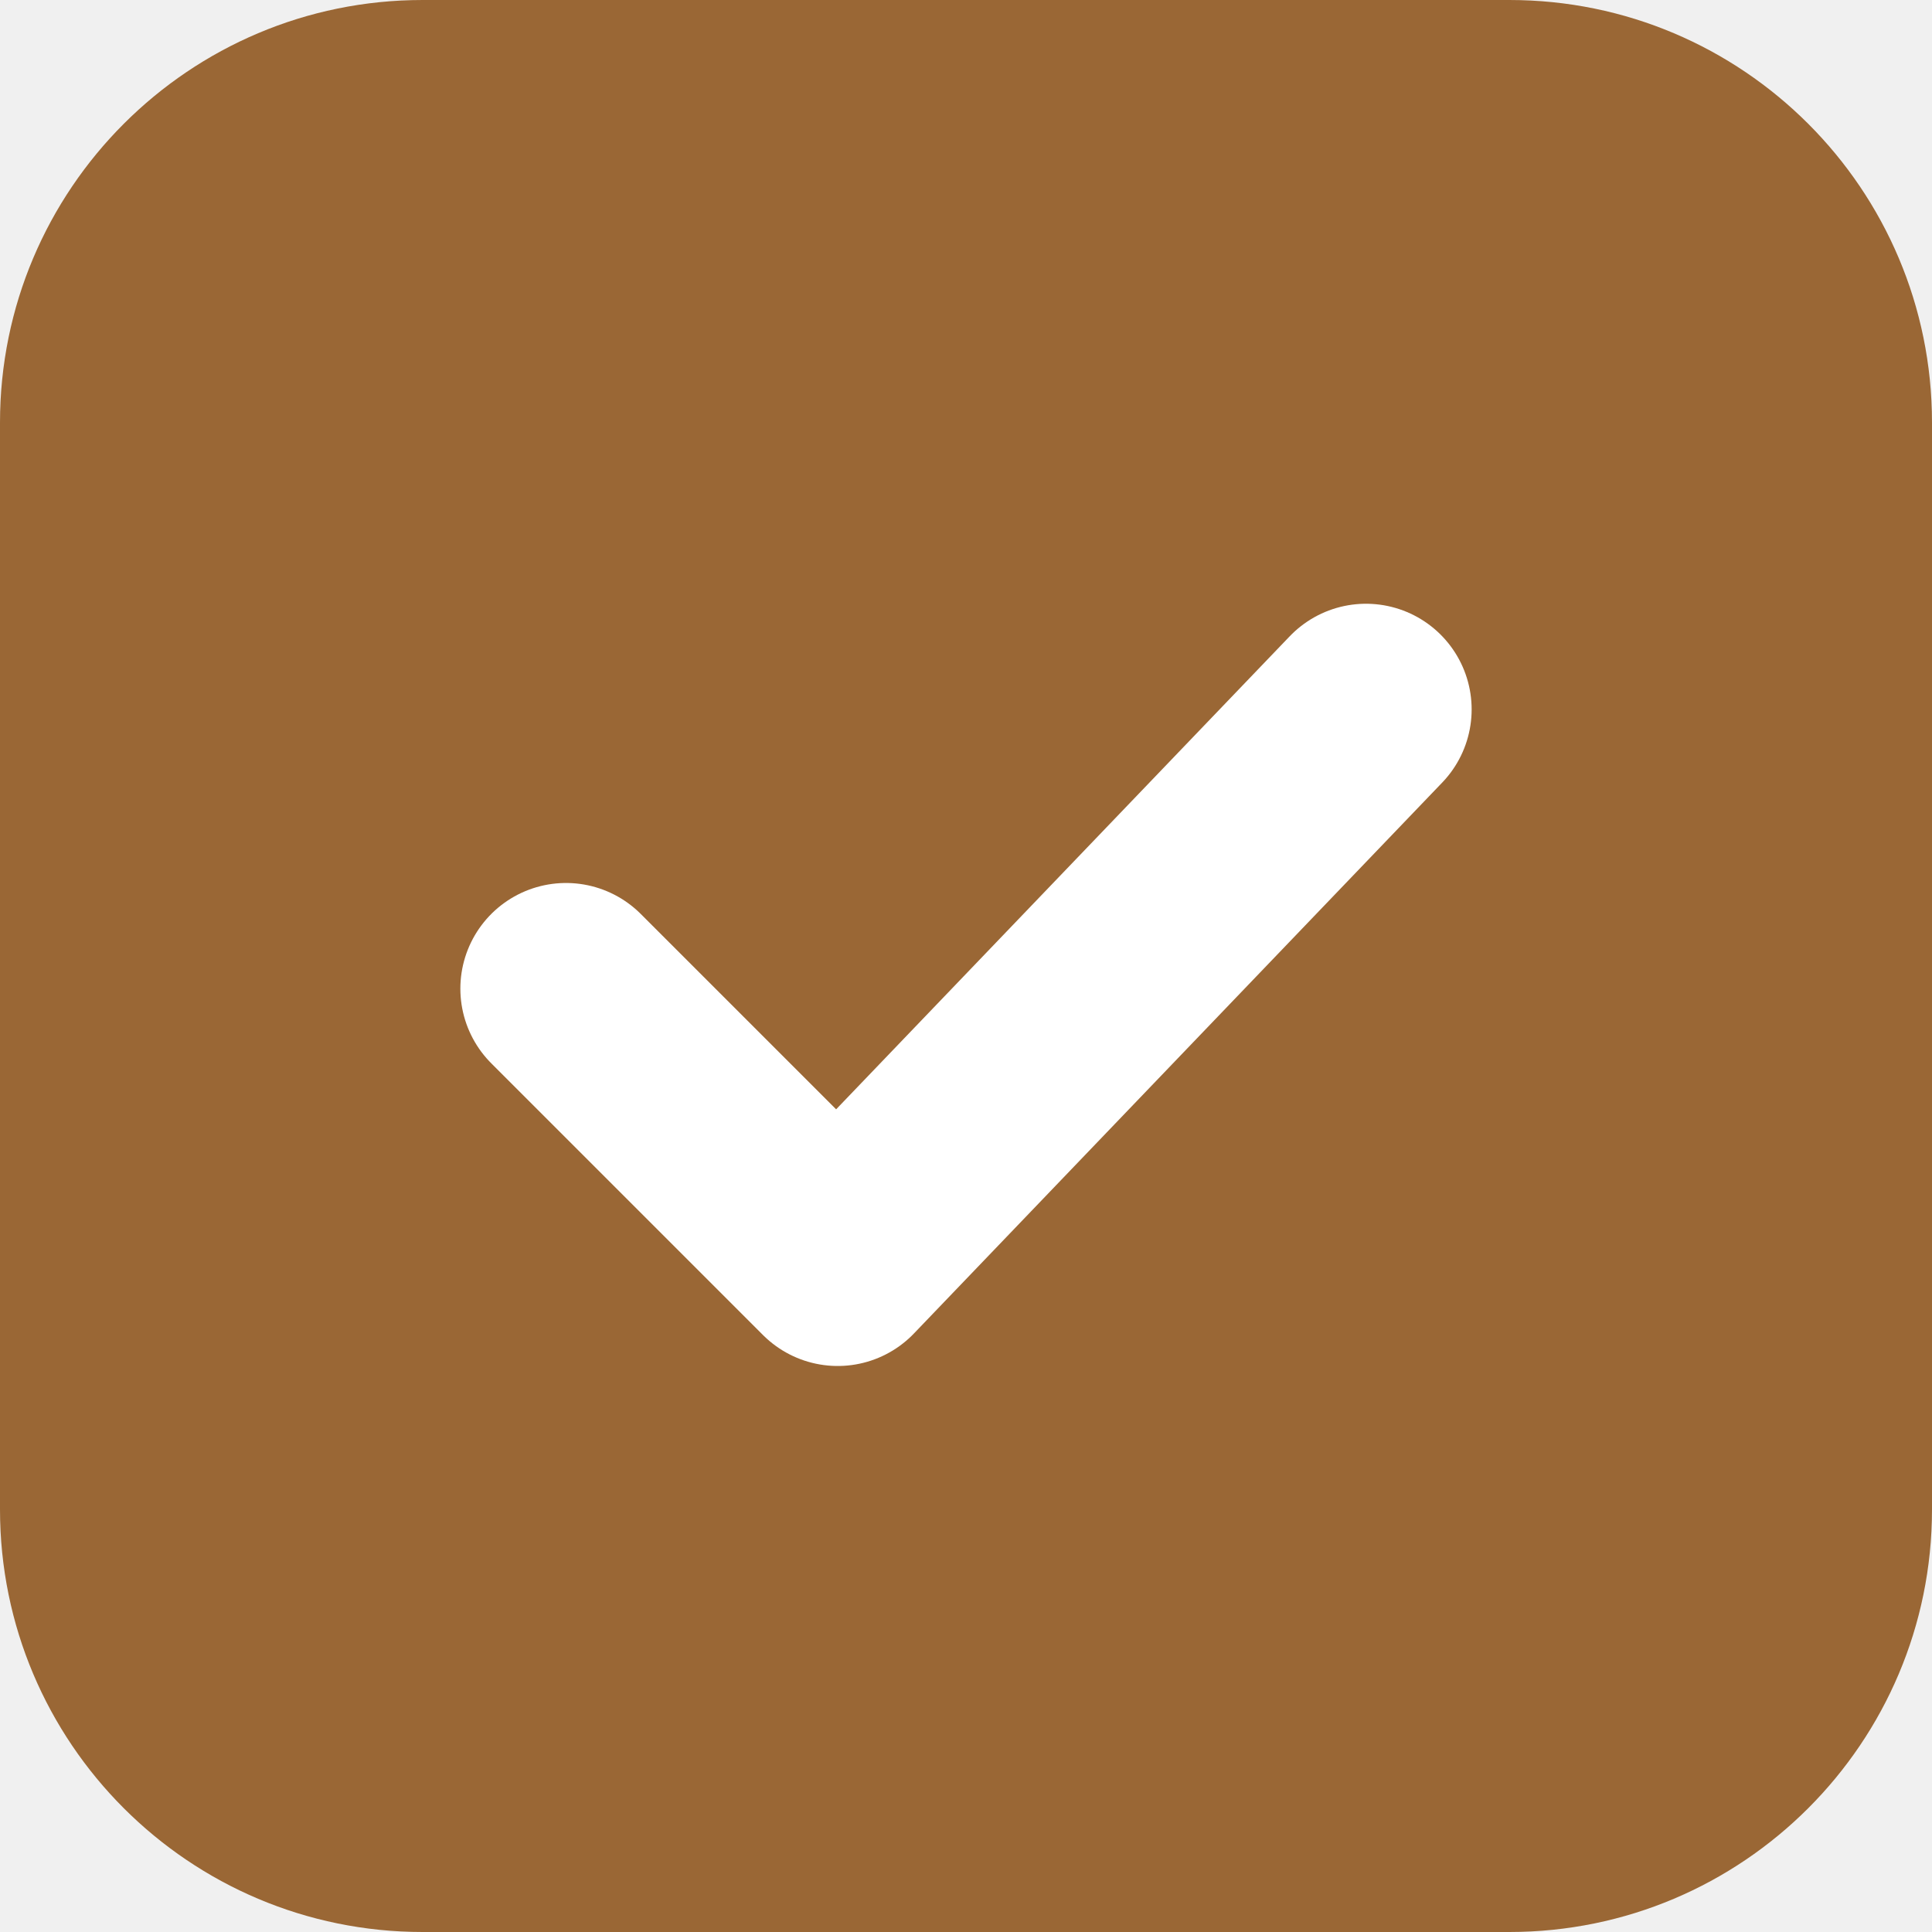
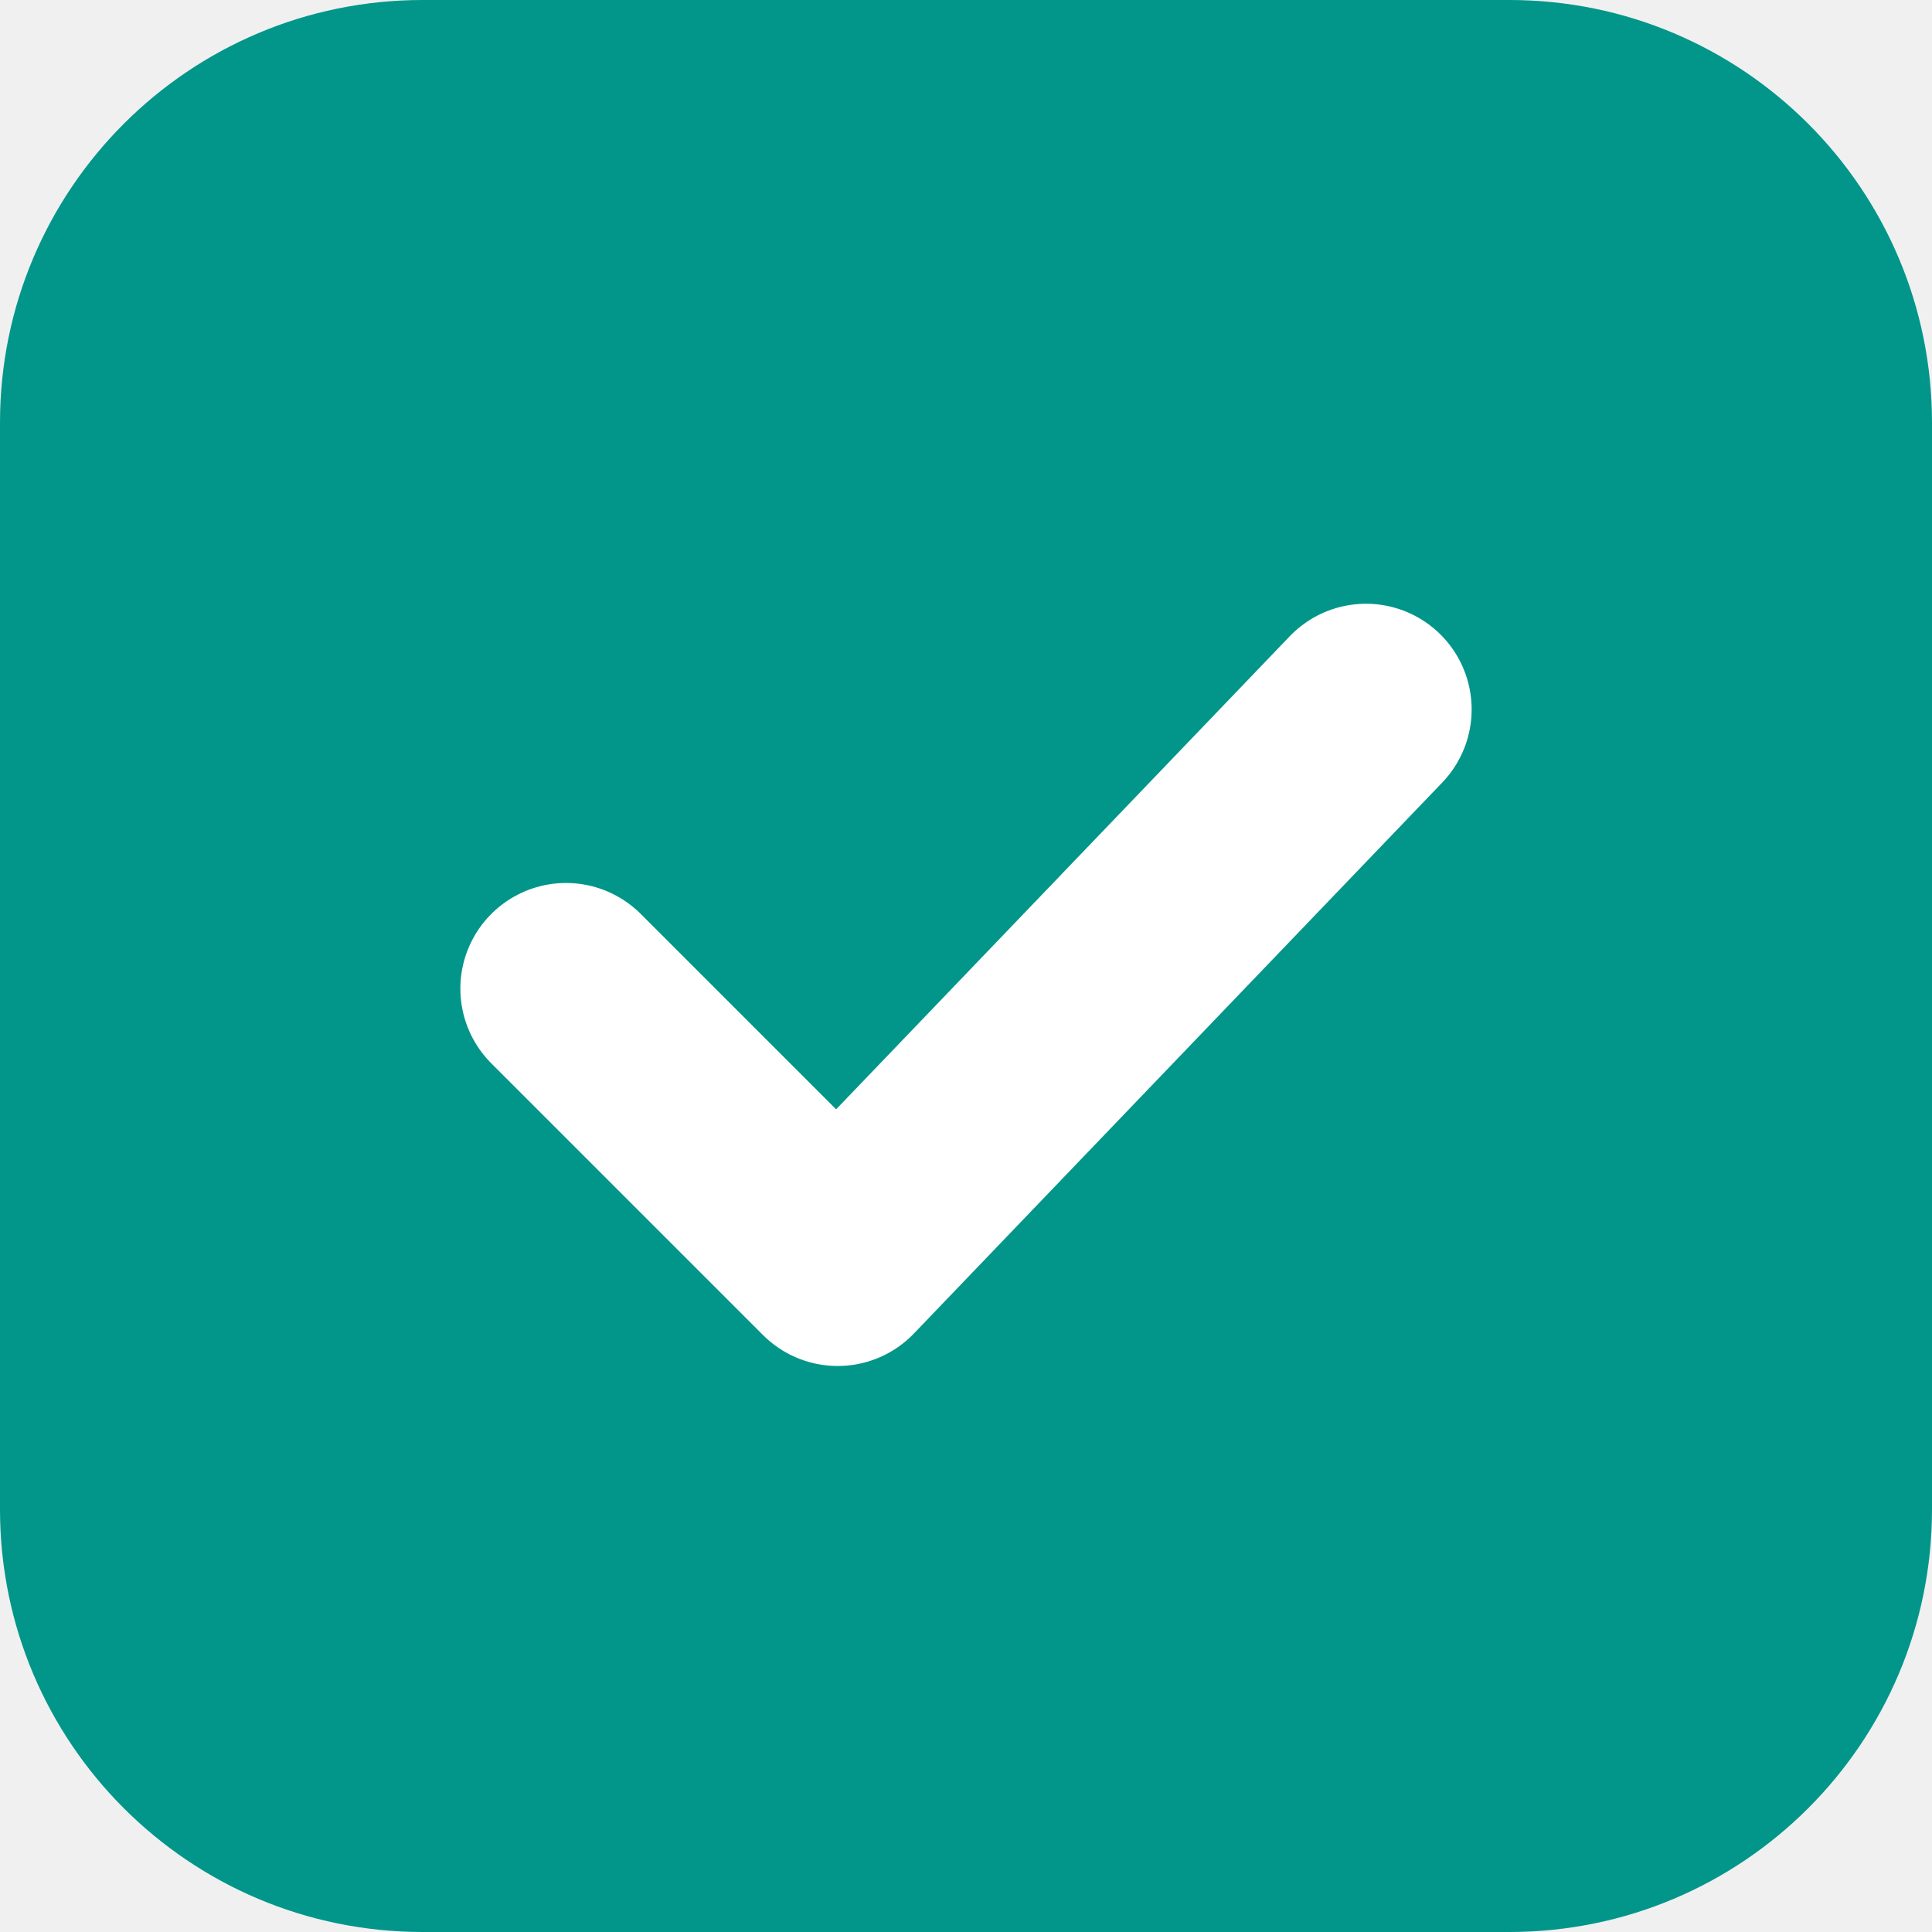
<svg xmlns="http://www.w3.org/2000/svg" viewBox="0 0 512 512" width="512" height="512">
-   <rect width="512" height="512" rx="112" fill="#9A6735" />
+   <rect width="512" height="512" rx="112" fill="#02968A" />
  <path d="M150 262 L222 334 L362 188" fill="none" stroke="#ffffff" stroke-width="56" stroke-linecap="round" stroke-linejoin="round" />
</svg>
